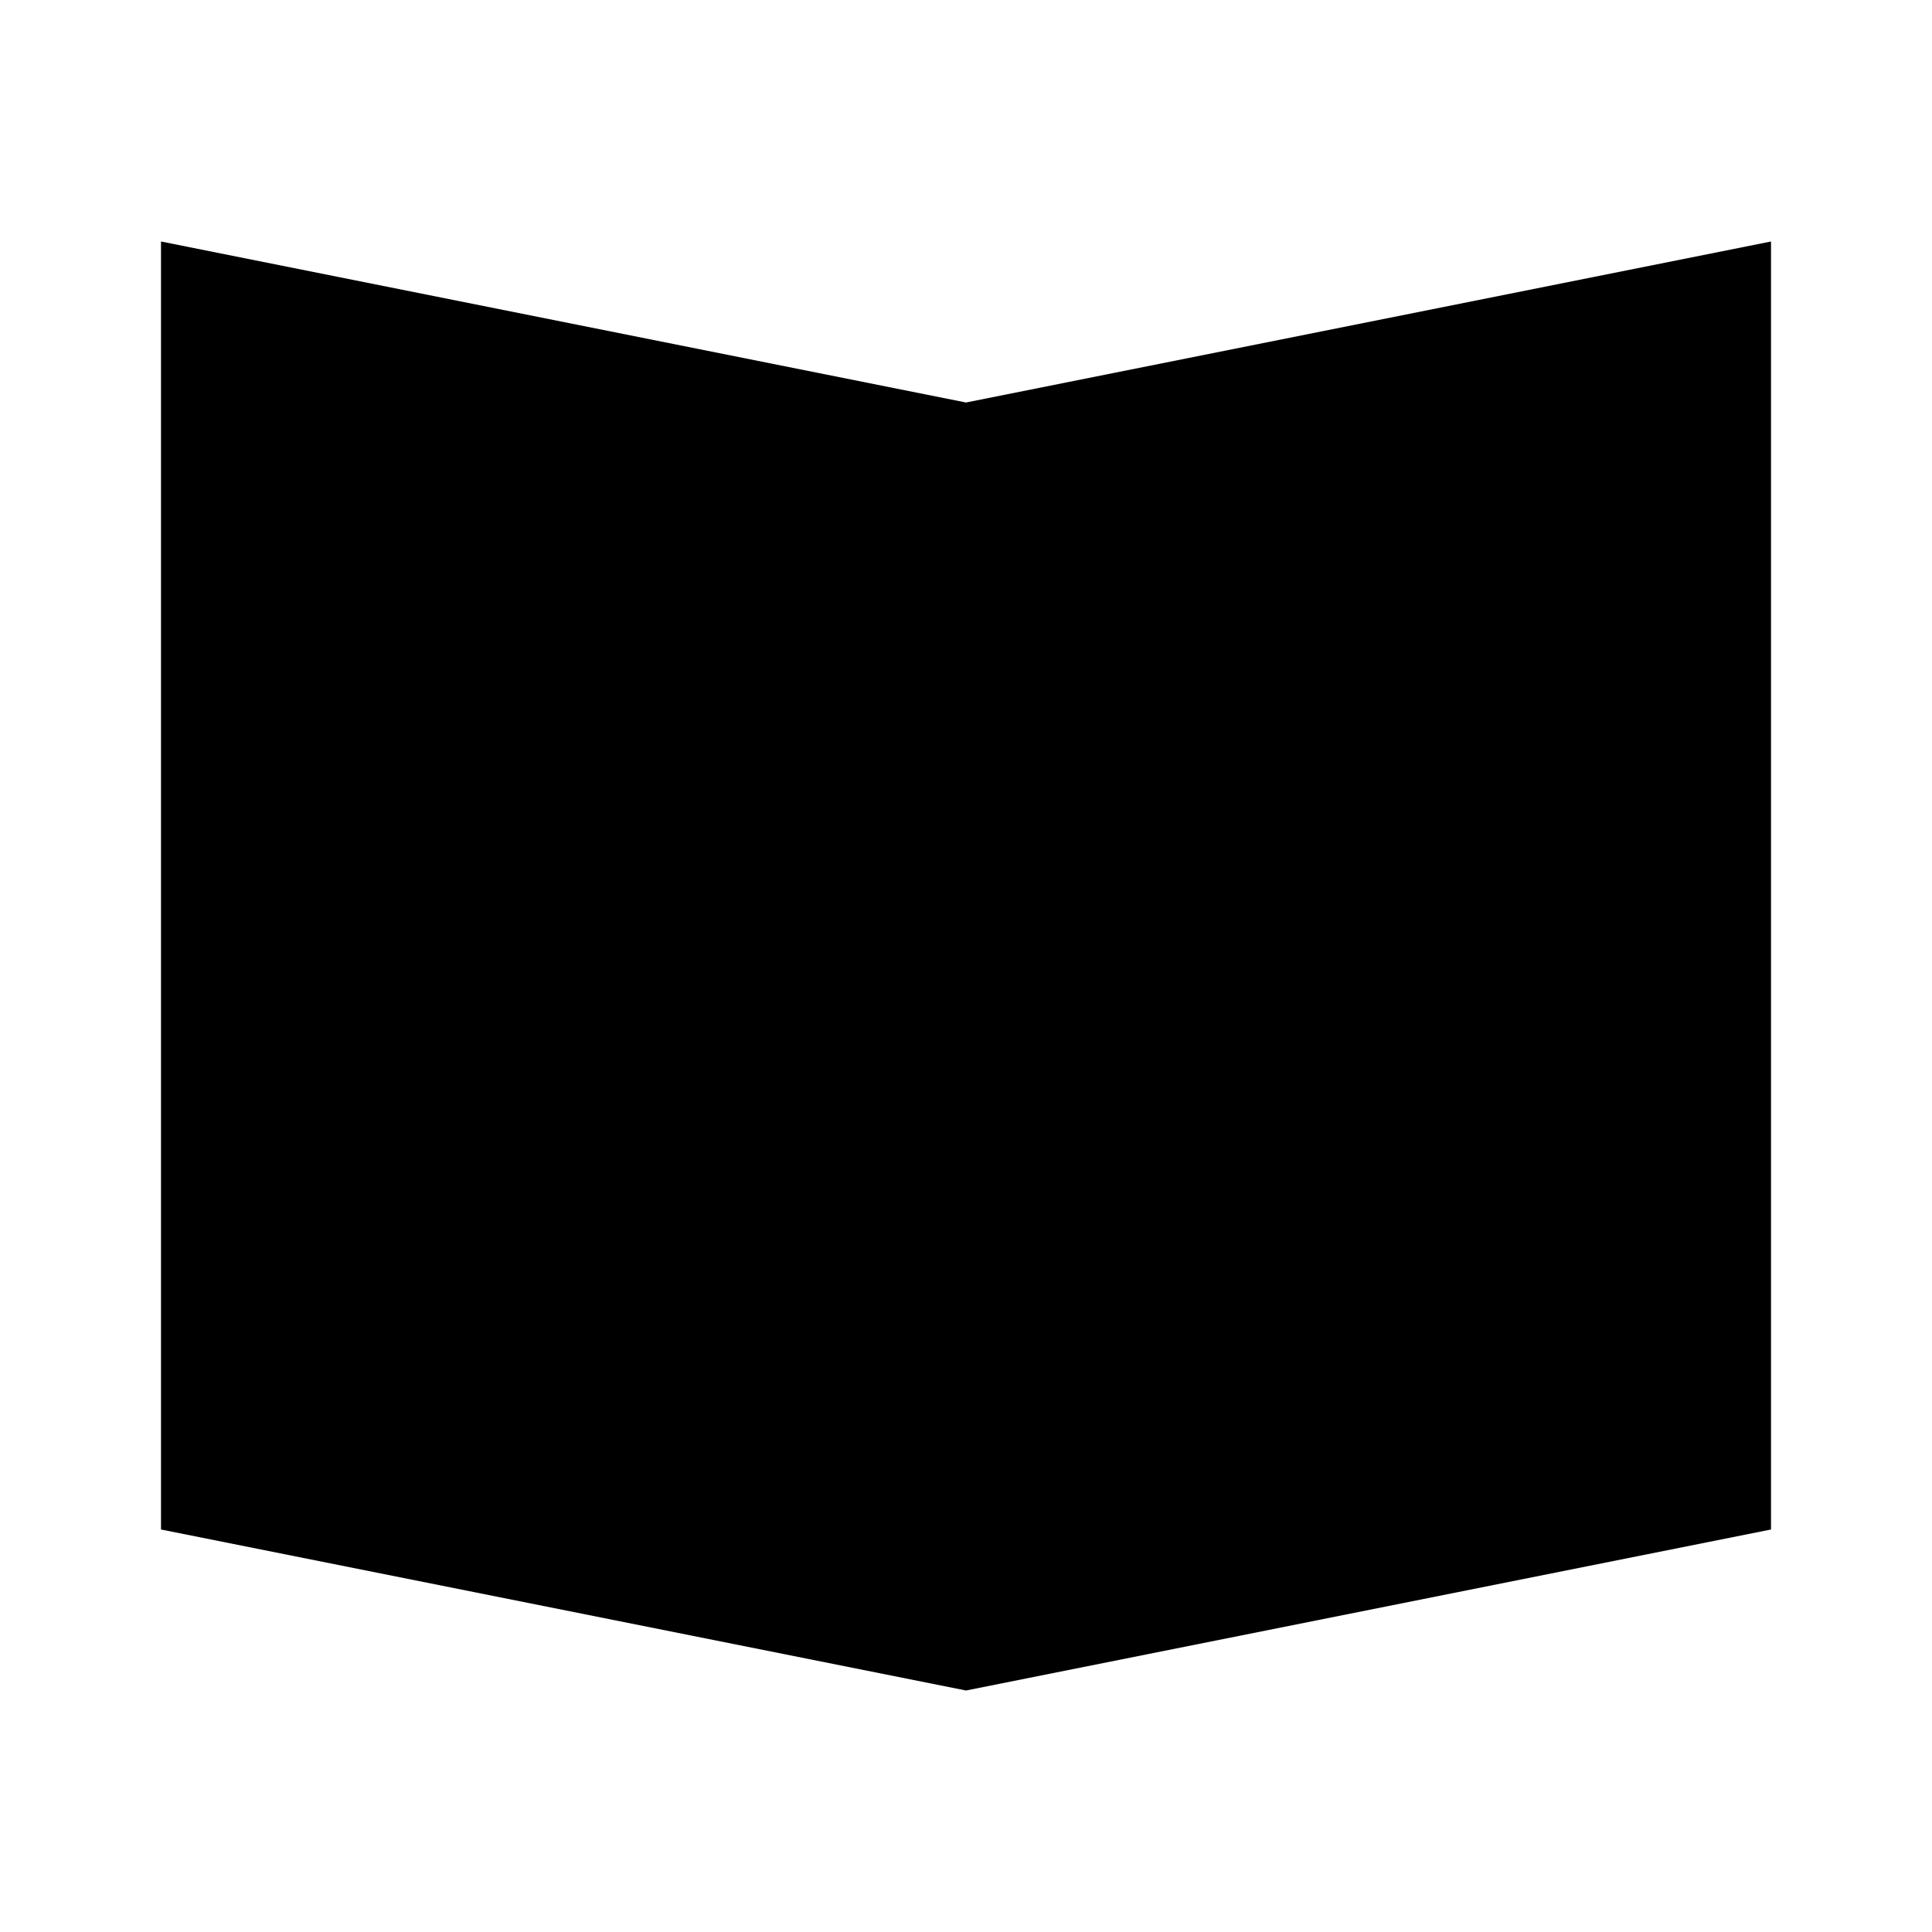
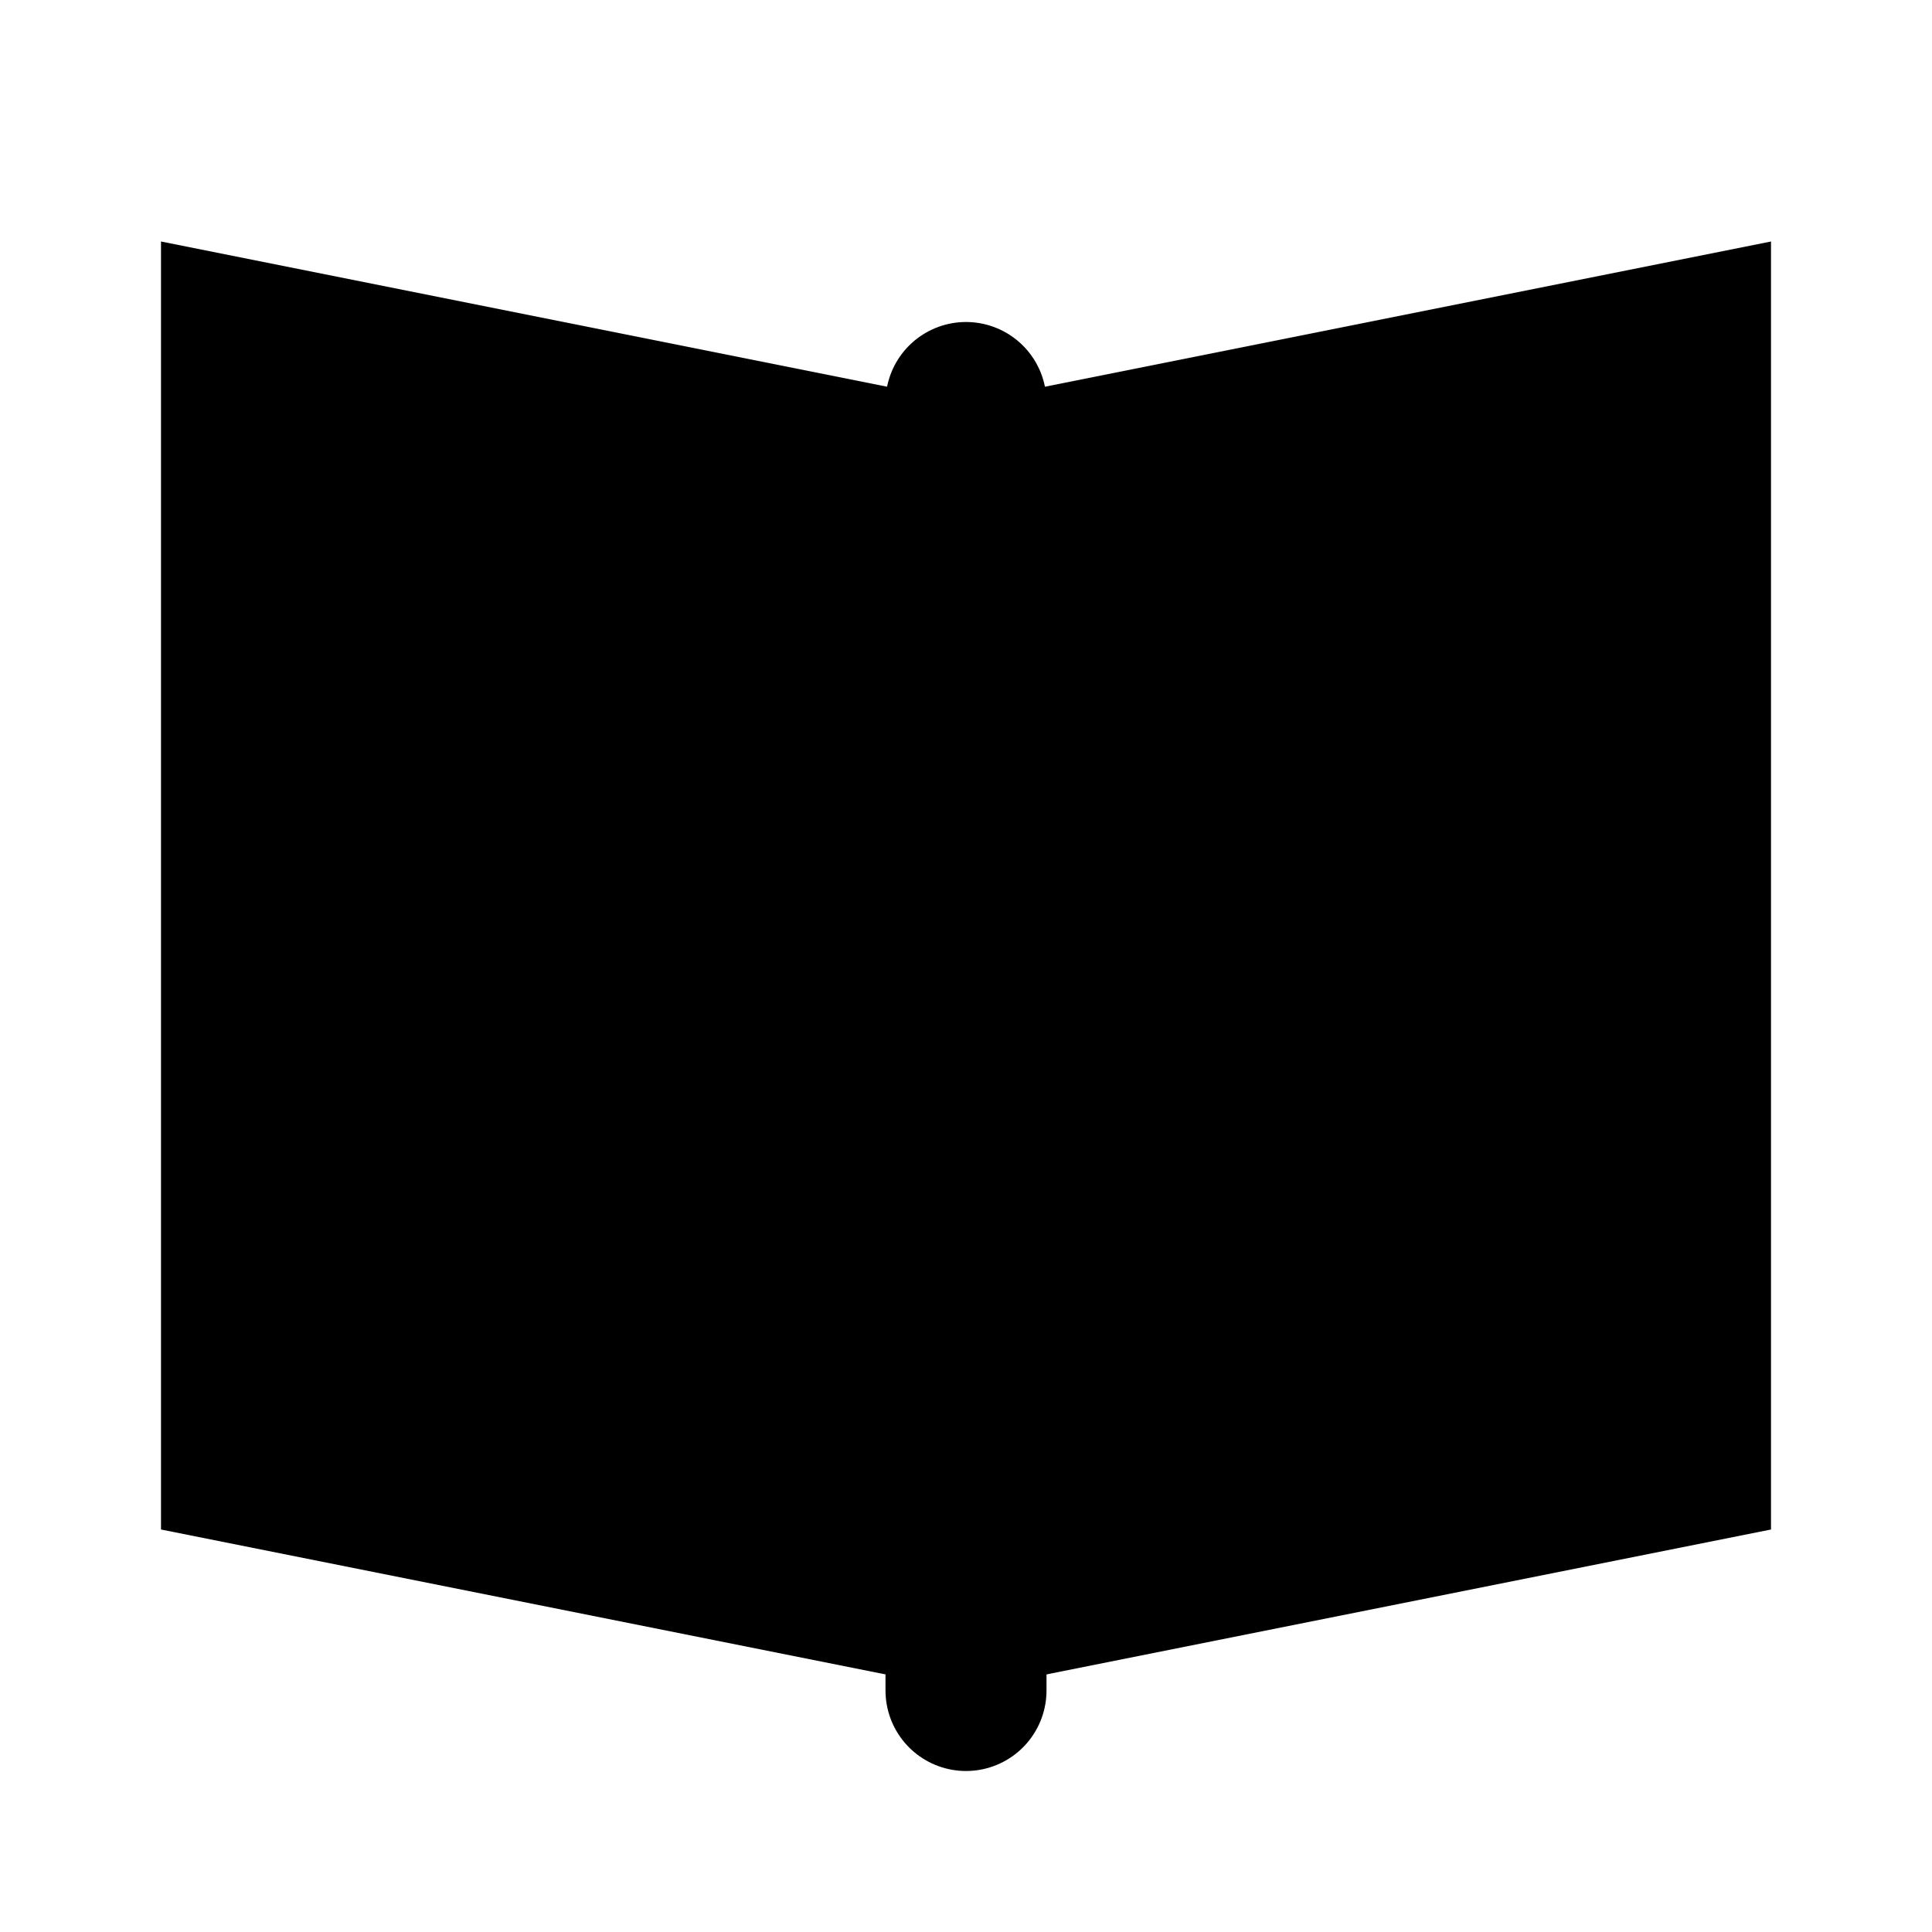
- <svg xmlns="http://www.w3.org/2000/svg" width="24" height="24" viewBox="0 0 24 24" fill="" data-reactroot="">
-   <path fill="" d="M22 19L12 21V5L22 3V19Z" undefined="1" />
-   <path stroke-linejoin="round" stroke-linecap="round" stroke-miterlimit="10" stroke-width="2" stroke="" d="M15 13L19 12" />
-   <path stroke-linejoin="round" stroke-linecap="round" stroke-miterlimit="10" stroke-width="2" stroke="" d="M15 9L19 8" />
-   <path fill="" d="M2 19L12 21V5L2 3V19Z" undefined="1" />
-   <path stroke-linejoin="round" stroke-linecap="round" stroke-width="2" stroke="" d="M12 21V5" />
-   <path stroke-linejoin="round" stroke-linecap="round" stroke-miterlimit="10" stroke-width="2" stroke="" d="M5 12L9 13" />
-   <path stroke-linejoin="round" stroke-linecap="round" stroke-miterlimit="10" stroke-width="2" stroke="" d="M5 8L9 9" />
-   <path stroke-linejoin="round" stroke-linecap="round" stroke-miterlimit="10" stroke-width="2" stroke="" d="M5 16L9 17" />
+ <svg xmlns="http://www.w3.org/2000/svg" width="24" height="24" viewBox="0 0 24 24" fill="currentColor">
+   <path fill="currentColor" d="M22 19L12 21V5L22 3V19Z" />
+   <path stroke-linejoin="round" stroke-linecap="round" stroke-miterlimit="10" stroke-width="2" stroke="currentColor" d="M15 13L19 12" />
+   <path stroke-linejoin="round" stroke-linecap="round" stroke-miterlimit="10" stroke-width="2" stroke="currentColor" d="M15 9L19 8" />
+   <path fill="currentColor" d="M2 19L12 21V5L2 3V19Z" />
+   <path stroke-linejoin="round" stroke-linecap="round" stroke-width="2" stroke="currentColor" d="M12 21V5" />
+   <path stroke-linejoin="round" stroke-linecap="round" stroke-miterlimit="10" stroke-width="2" stroke="currentColor" d="M5 12L9 13" />
+   <path stroke-linejoin="round" stroke-linecap="round" stroke-miterlimit="10" stroke-width="2" stroke="currentColor" d="M5 8L9 9" />
+   <path stroke-linejoin="round" stroke-linecap="round" stroke-miterlimit="10" stroke-width="2" stroke="currentColor" d="M5 16L9 17" />
</svg>
